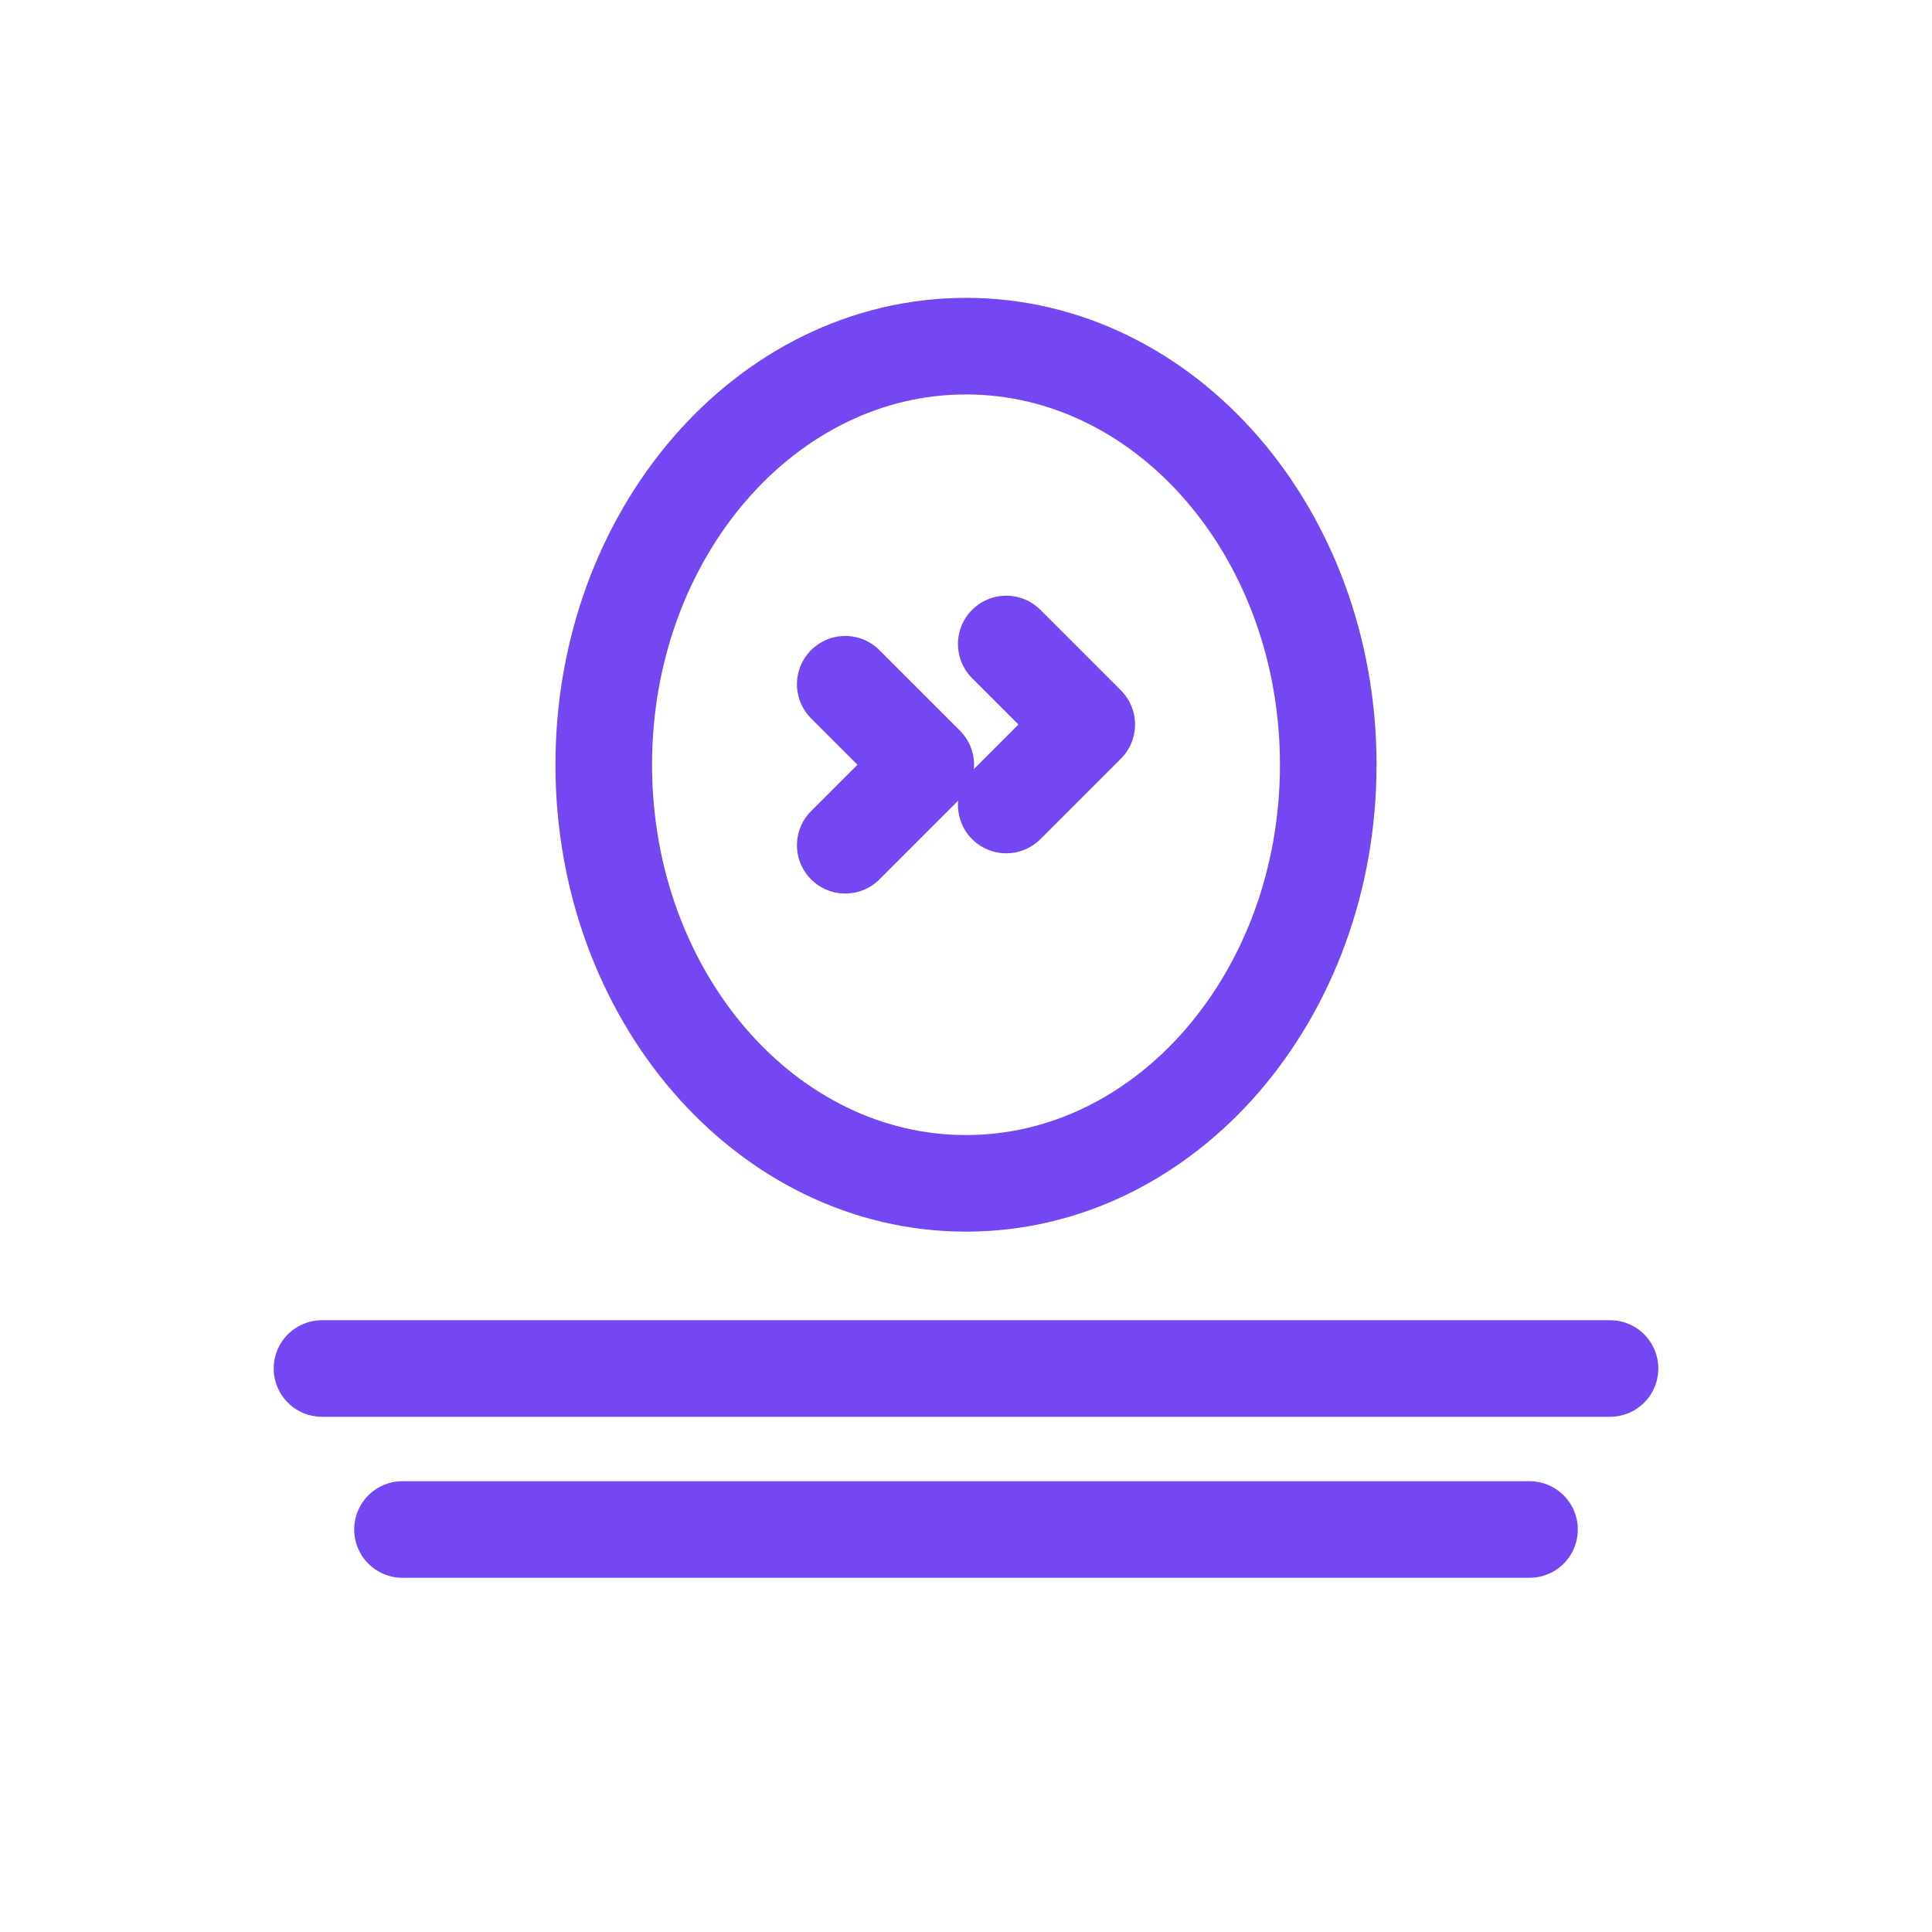
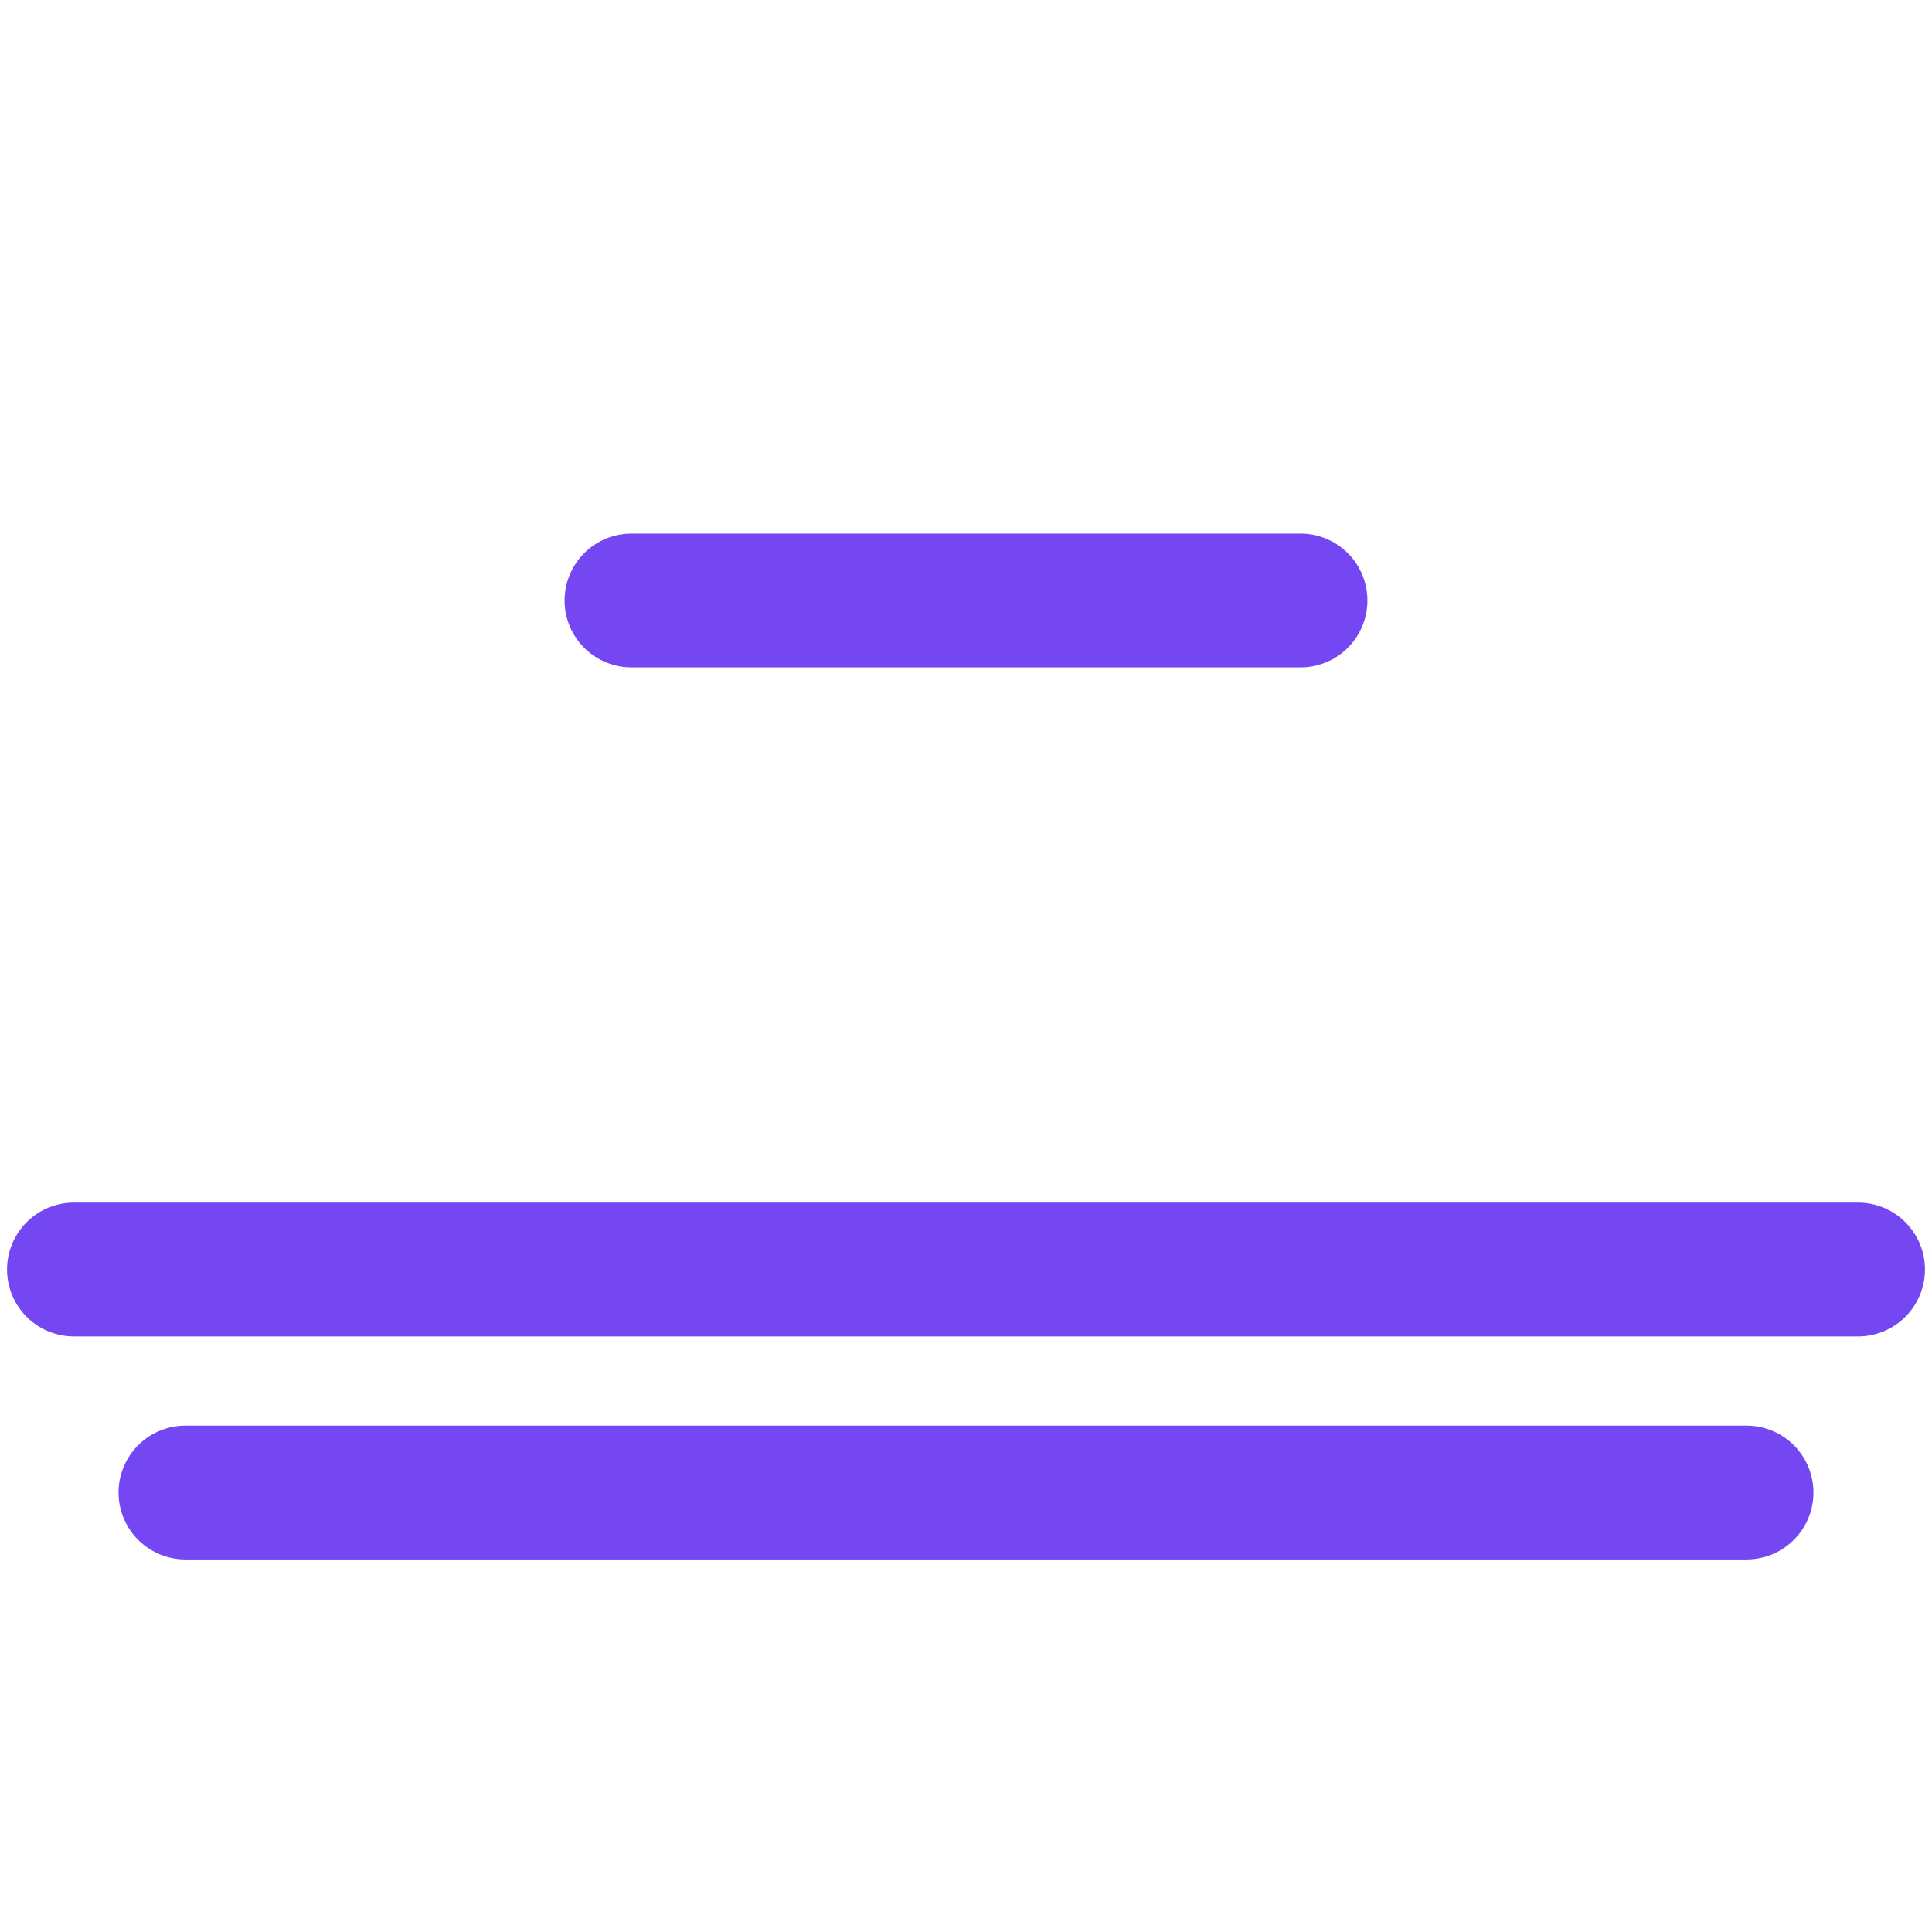
- <svg xmlns="http://www.w3.org/2000/svg" width="100%" height="100%" viewBox="0 0 24 24" version="1.1" xml:space="preserve" style="fill-rule:evenodd;clip-rule:evenodd;stroke-linecap:round;stroke-linejoin:round;">
-   <ellipse cx="12" cy="9.5" rx="4.5" ry="5.2" style="fill:none;stroke:rgb(117,71,242);stroke-width:1.2px;" />
-   <path d="M10.5,8.5L11.5,9.5L10.5,10.5" style="fill:none;stroke:rgb(117,71,242);stroke-width:1.2px;" />
-   <path d="M12.5,8L13.5,9L12.5,10" style="fill:none;stroke:rgb(117,71,242);stroke-width:1.2px;" />
-   <path d="M4,17L20,17M5,19L19,19" style="fill:none;stroke:rgb(117,71,242);stroke-width:1.2px;stroke-linecap:round;" />
+ <svg xmlns="http://www.w3.org/2000/svg" width="100%" height="100%" viewBox="0 0 24 24" version="1.1" xml:space="preserve" style="fill-rule:evenodd;clip-rule:evenodd;stroke-linecap:round;">
+   <g transform="matrix(1.385185,0,0,1.385185,-4.622222,-5.007407)">
+     <path d="M4,15L20,15M5,17L19,17" style="fill:none;fill-rule:nonzero;stroke:rgb(117,71,242);stroke-width:1.2px;" />
+   </g>
+   <g transform="matrix(1.385185,0,0,1.385185,-4.622222,-5.007407)">
+     <path d="M9,9L15,9" style="fill:none;fill-rule:nonzero;stroke:rgb(117,71,242);stroke-width:1.2px;" />
+   </g>
</svg>
